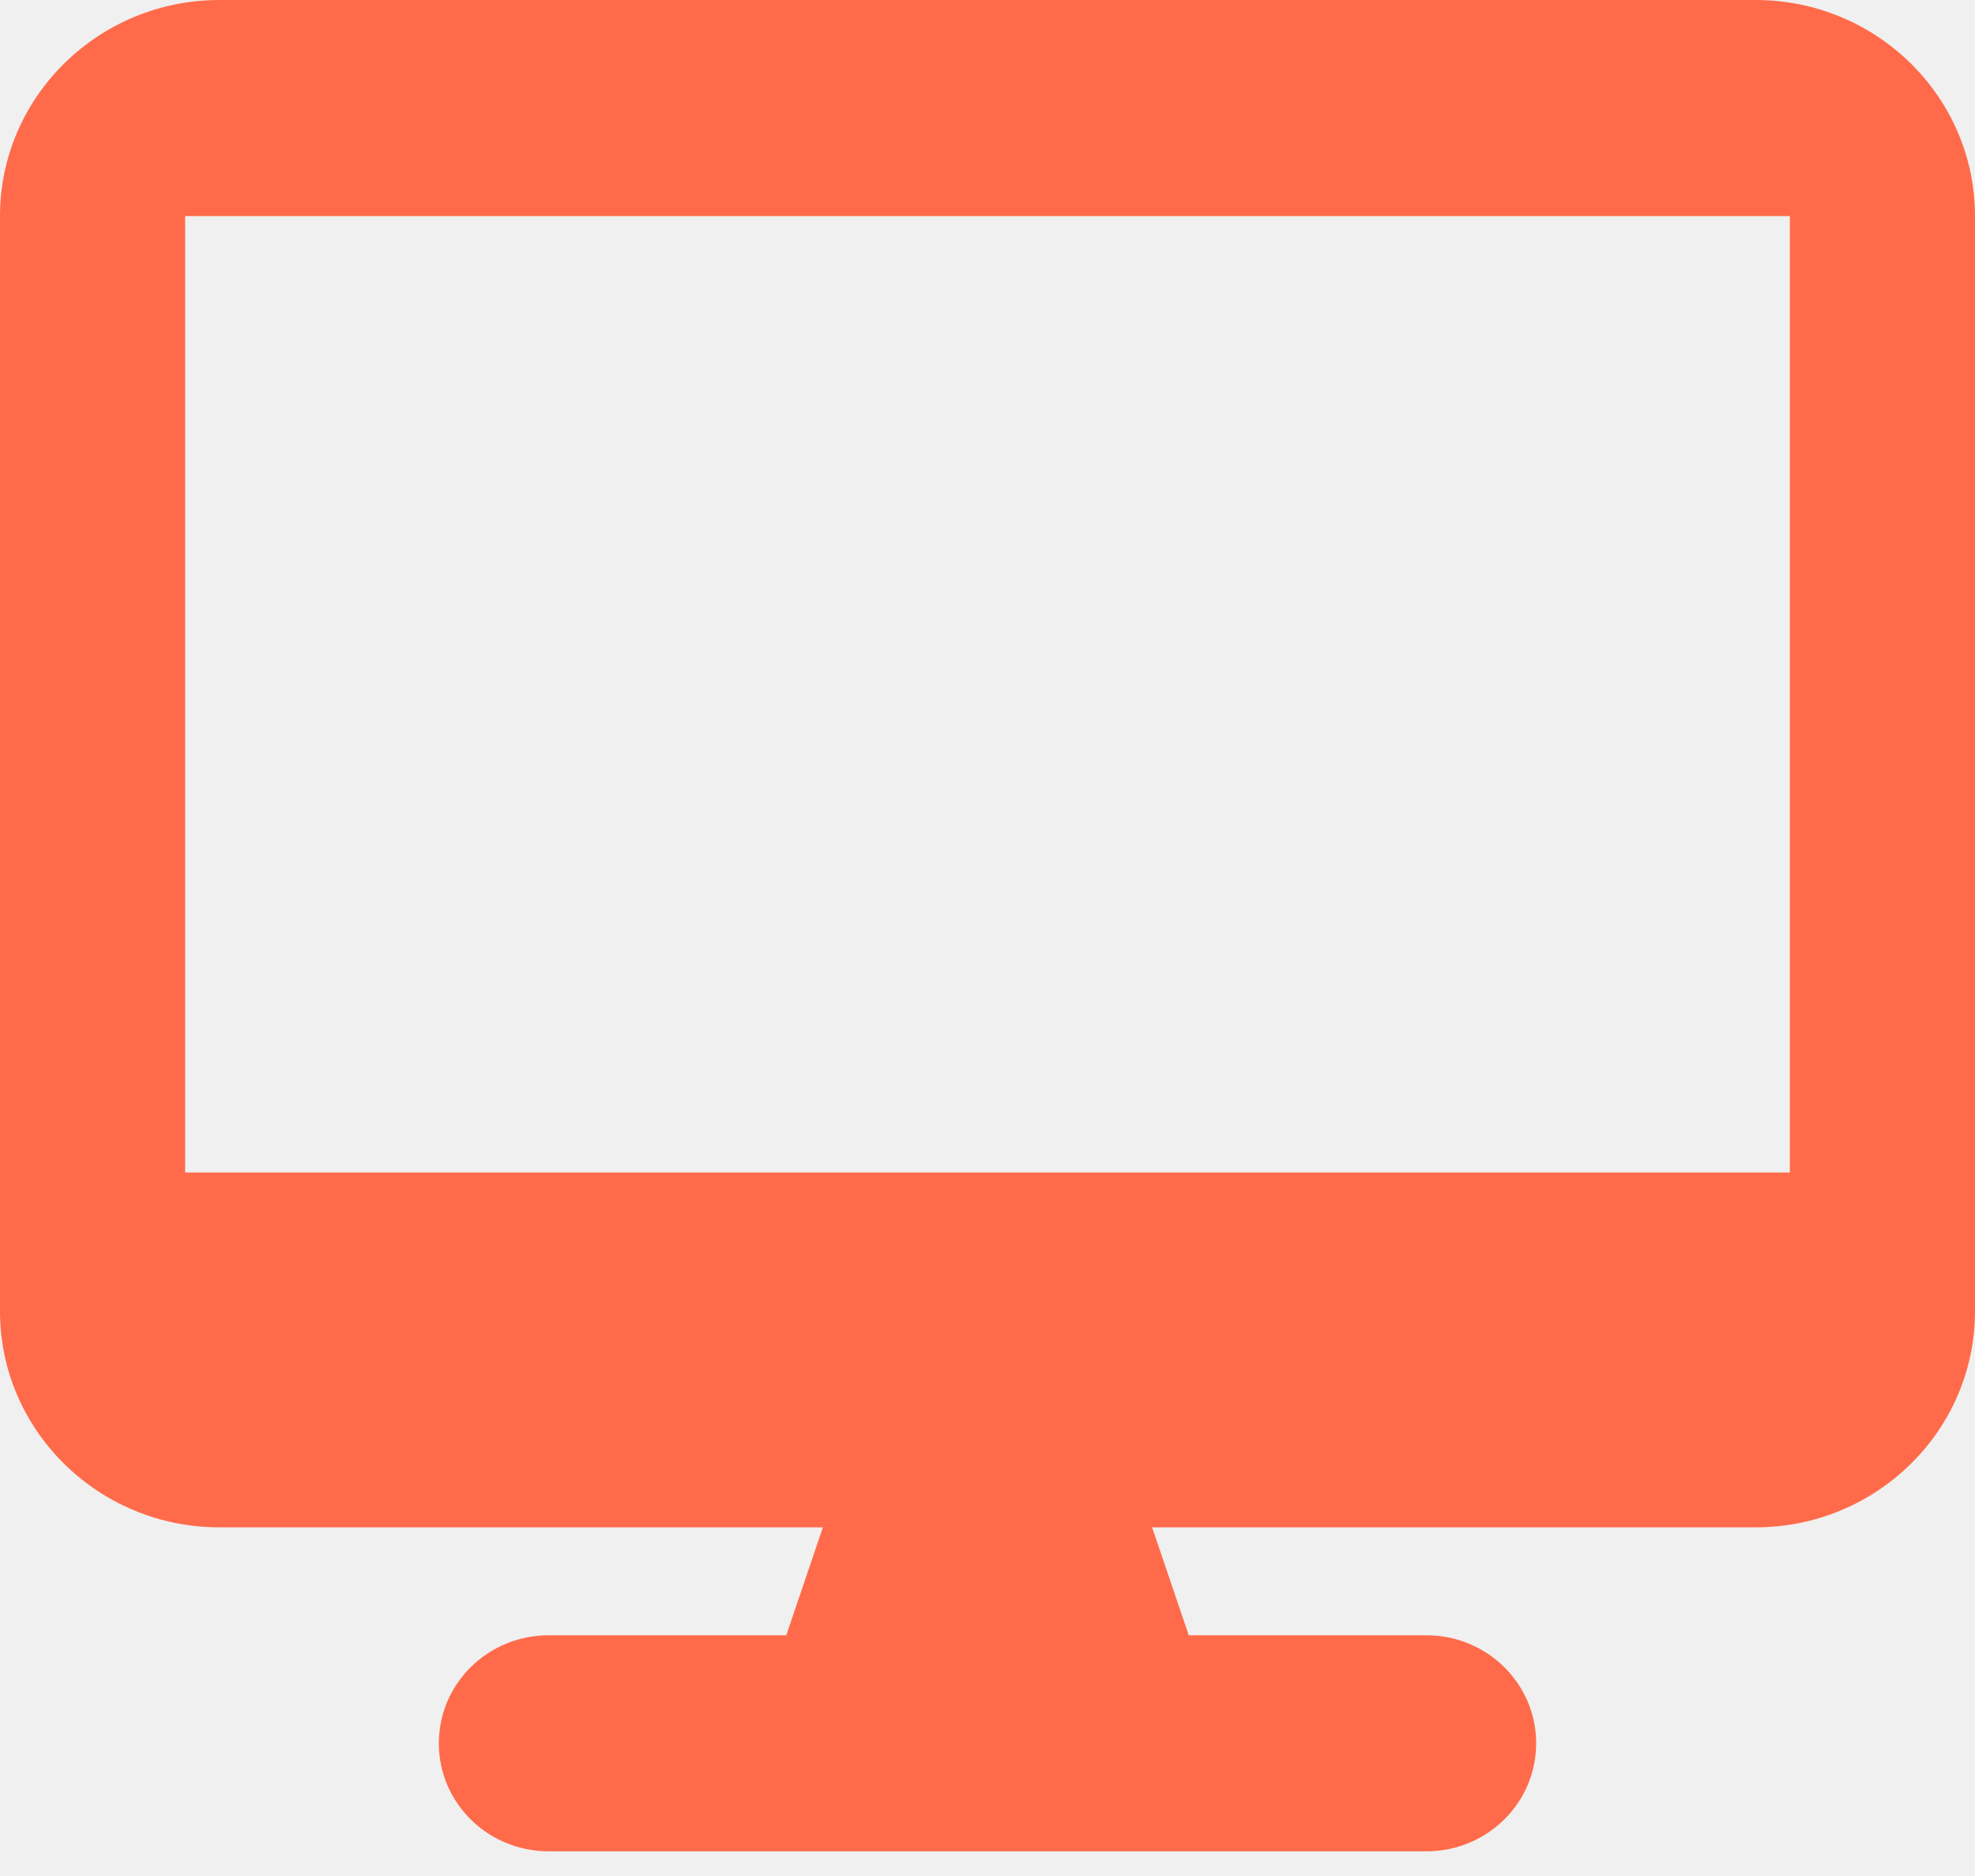
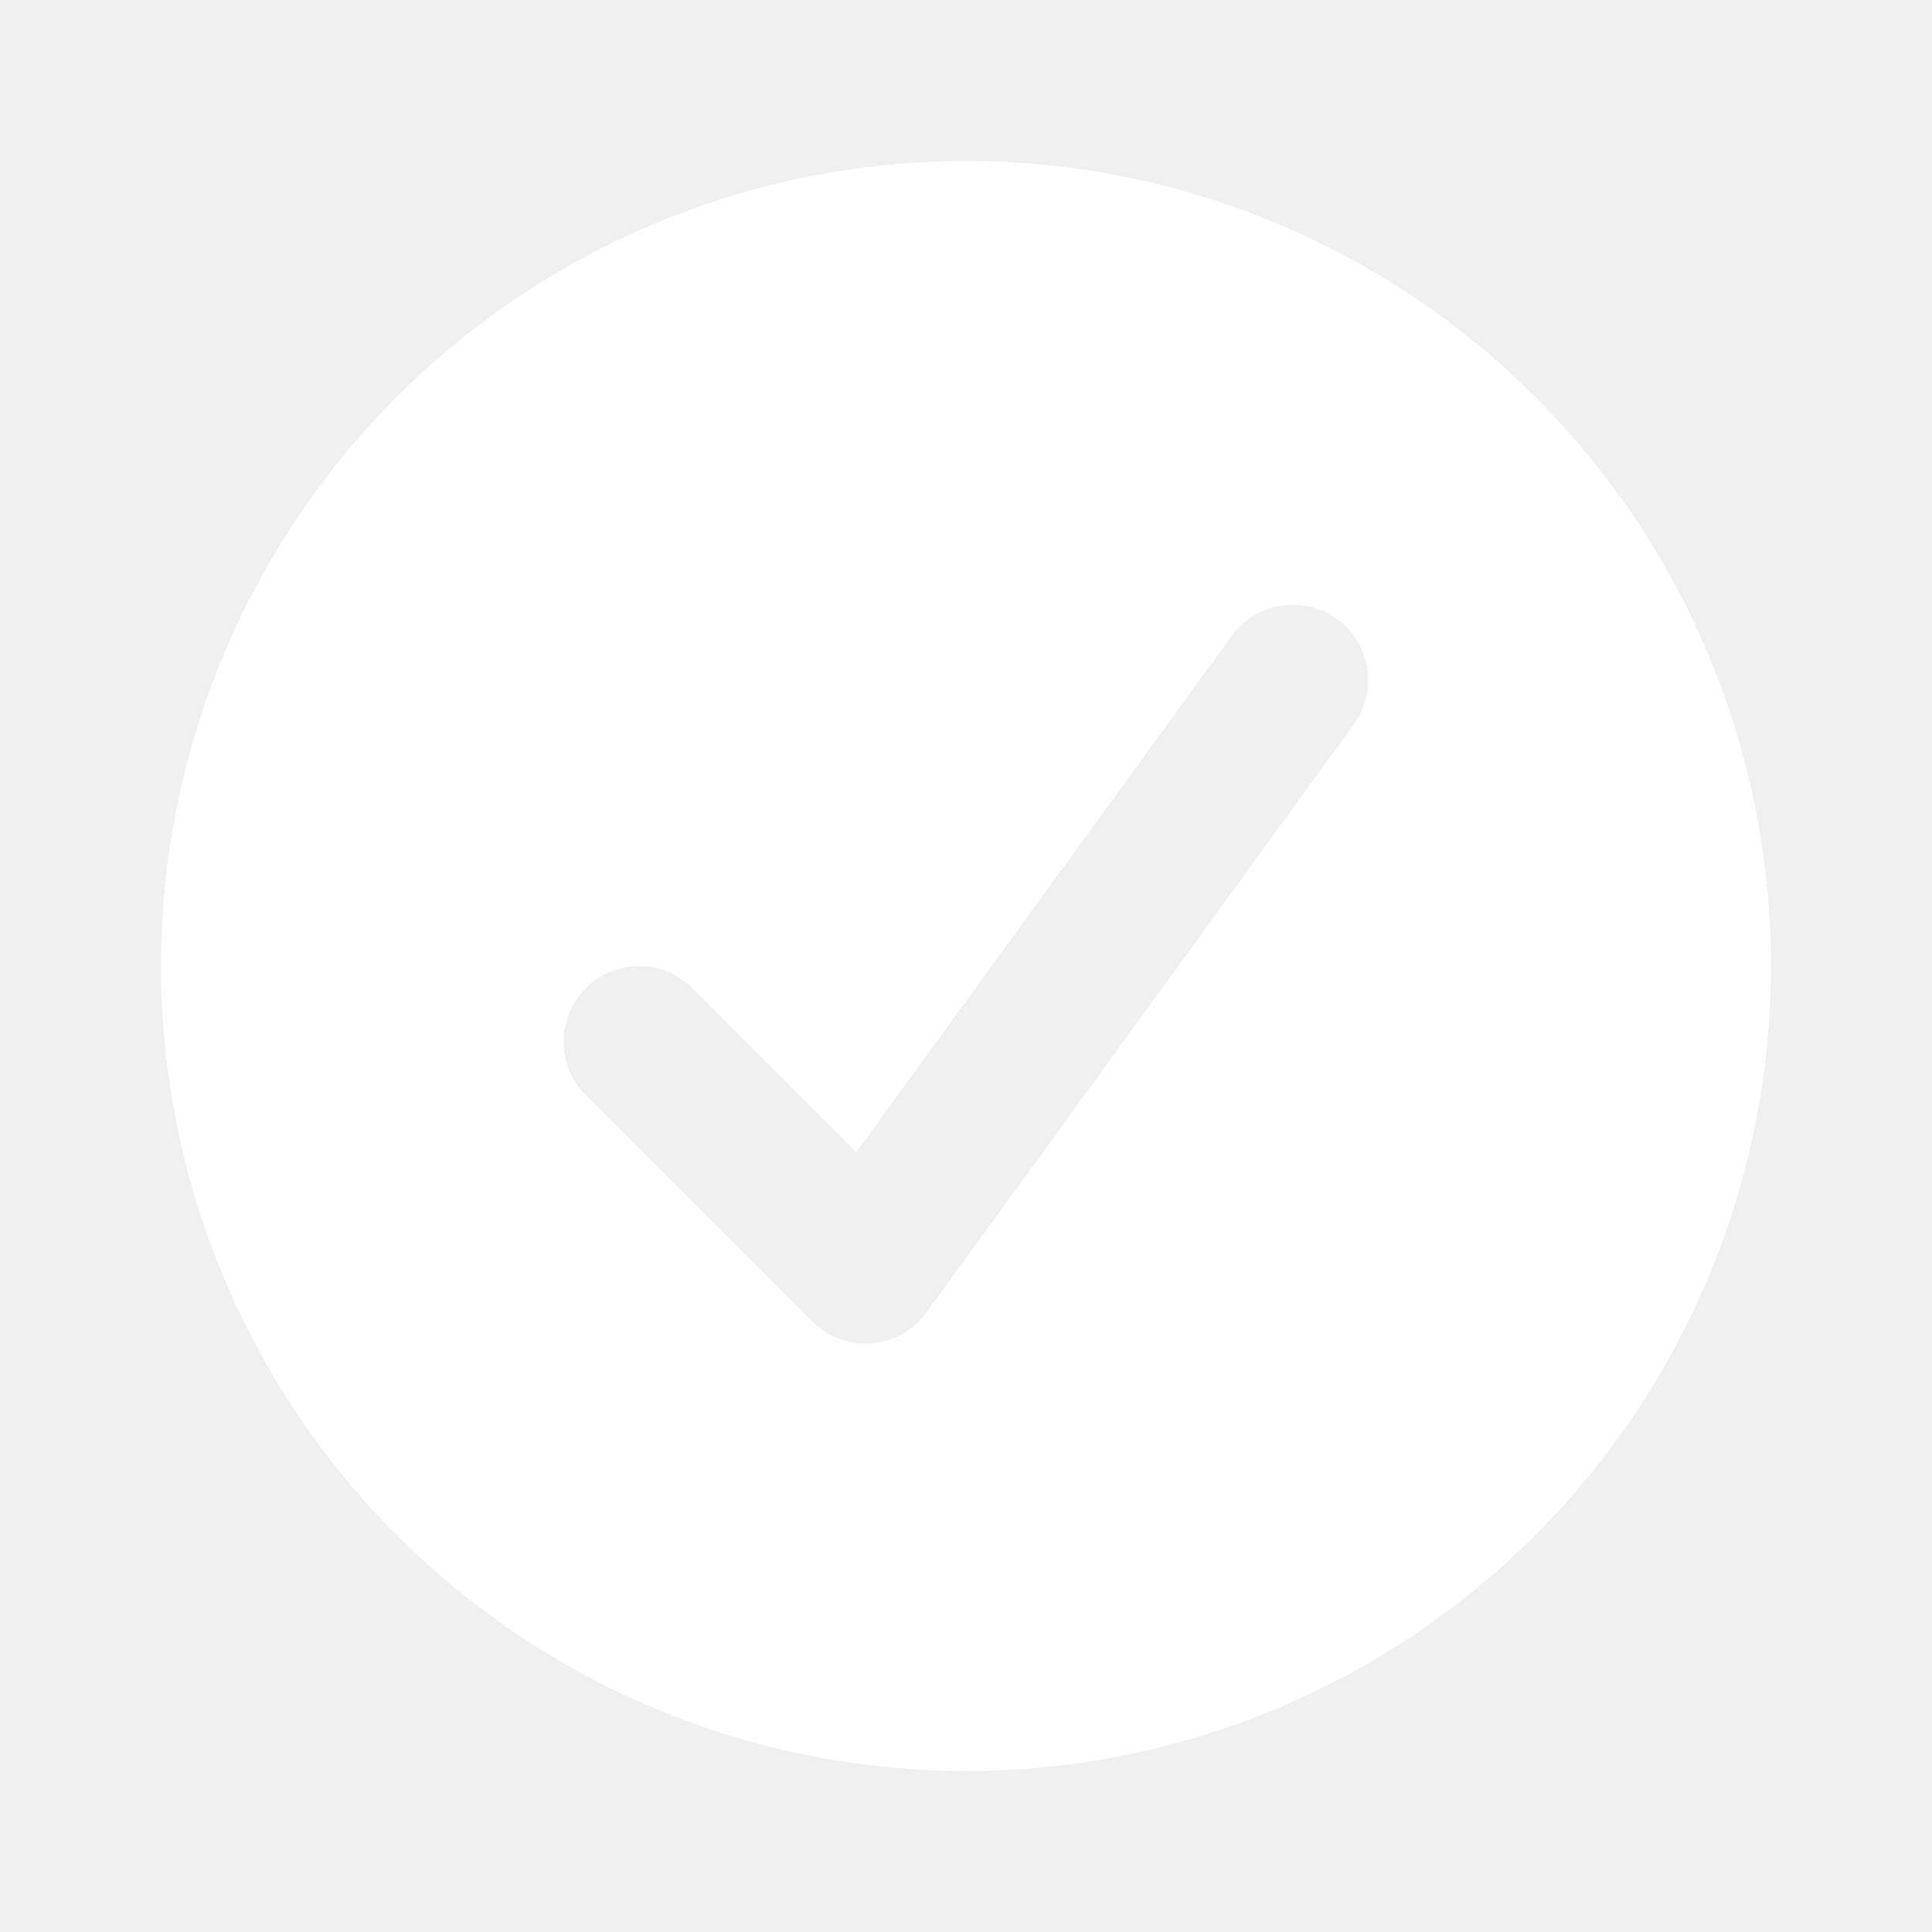
- <svg xmlns="http://www.w3.org/2000/svg" width="20" height="19" viewBox="0 0 20 19" fill="none">
-   <path d="M2.222 0C0.997 0 0 0.981 0 2.188V13.281C0 14.488 0.997 15.469 2.222 15.469H8.333L7.962 16.562H5.556C4.941 16.562 4.444 17.051 4.444 17.656C4.444 18.261 4.941 18.75 5.556 18.75H14.444C15.059 18.75 15.556 18.261 15.556 17.656C15.556 17.051 15.059 16.562 14.444 16.562H12.038L11.667 15.469H17.778C19.003 15.469 20 14.488 20 13.281V2.188C20 0.981 19.003 0 17.778 0H2.222ZM18.125 2.188V11.875H1.875V2.188H18.125Z" fill="#FF6B4A" />
+ <svg xmlns="http://www.w3.org/2000/svg" width="24" height="24" viewBox="0 0 24 24" fill="none">
+   <path d="M12 22C9.348 22 6.804 20.946 4.929 19.071C3.054 17.196 2 14.652 2 12C2 9.348 3.054 6.804 4.929 4.929C6.804 3.054 9.348 2 12 2C14.652 2 17.196 3.054 19.071 4.929C20.946 6.804 22 9.348 22 12C22 14.652 20.946 17.196 19.071 19.071C17.196 20.946 14.652 22 12 22ZM16.609 7.691C16.191 7.387 15.605 7.48 15.301 7.898L10.637 14.312L8.602 12.277C8.234 11.91 7.641 11.91 7.277 12.277C6.914 12.645 6.91 13.238 7.277 13.602L10.09 16.414C10.285 16.609 10.551 16.707 10.824 16.688C11.098 16.668 11.348 16.527 11.508 16.305L16.816 9C17.121 8.582 17.027 7.996 16.609 7.691Z" fill="white" />
</svg>
